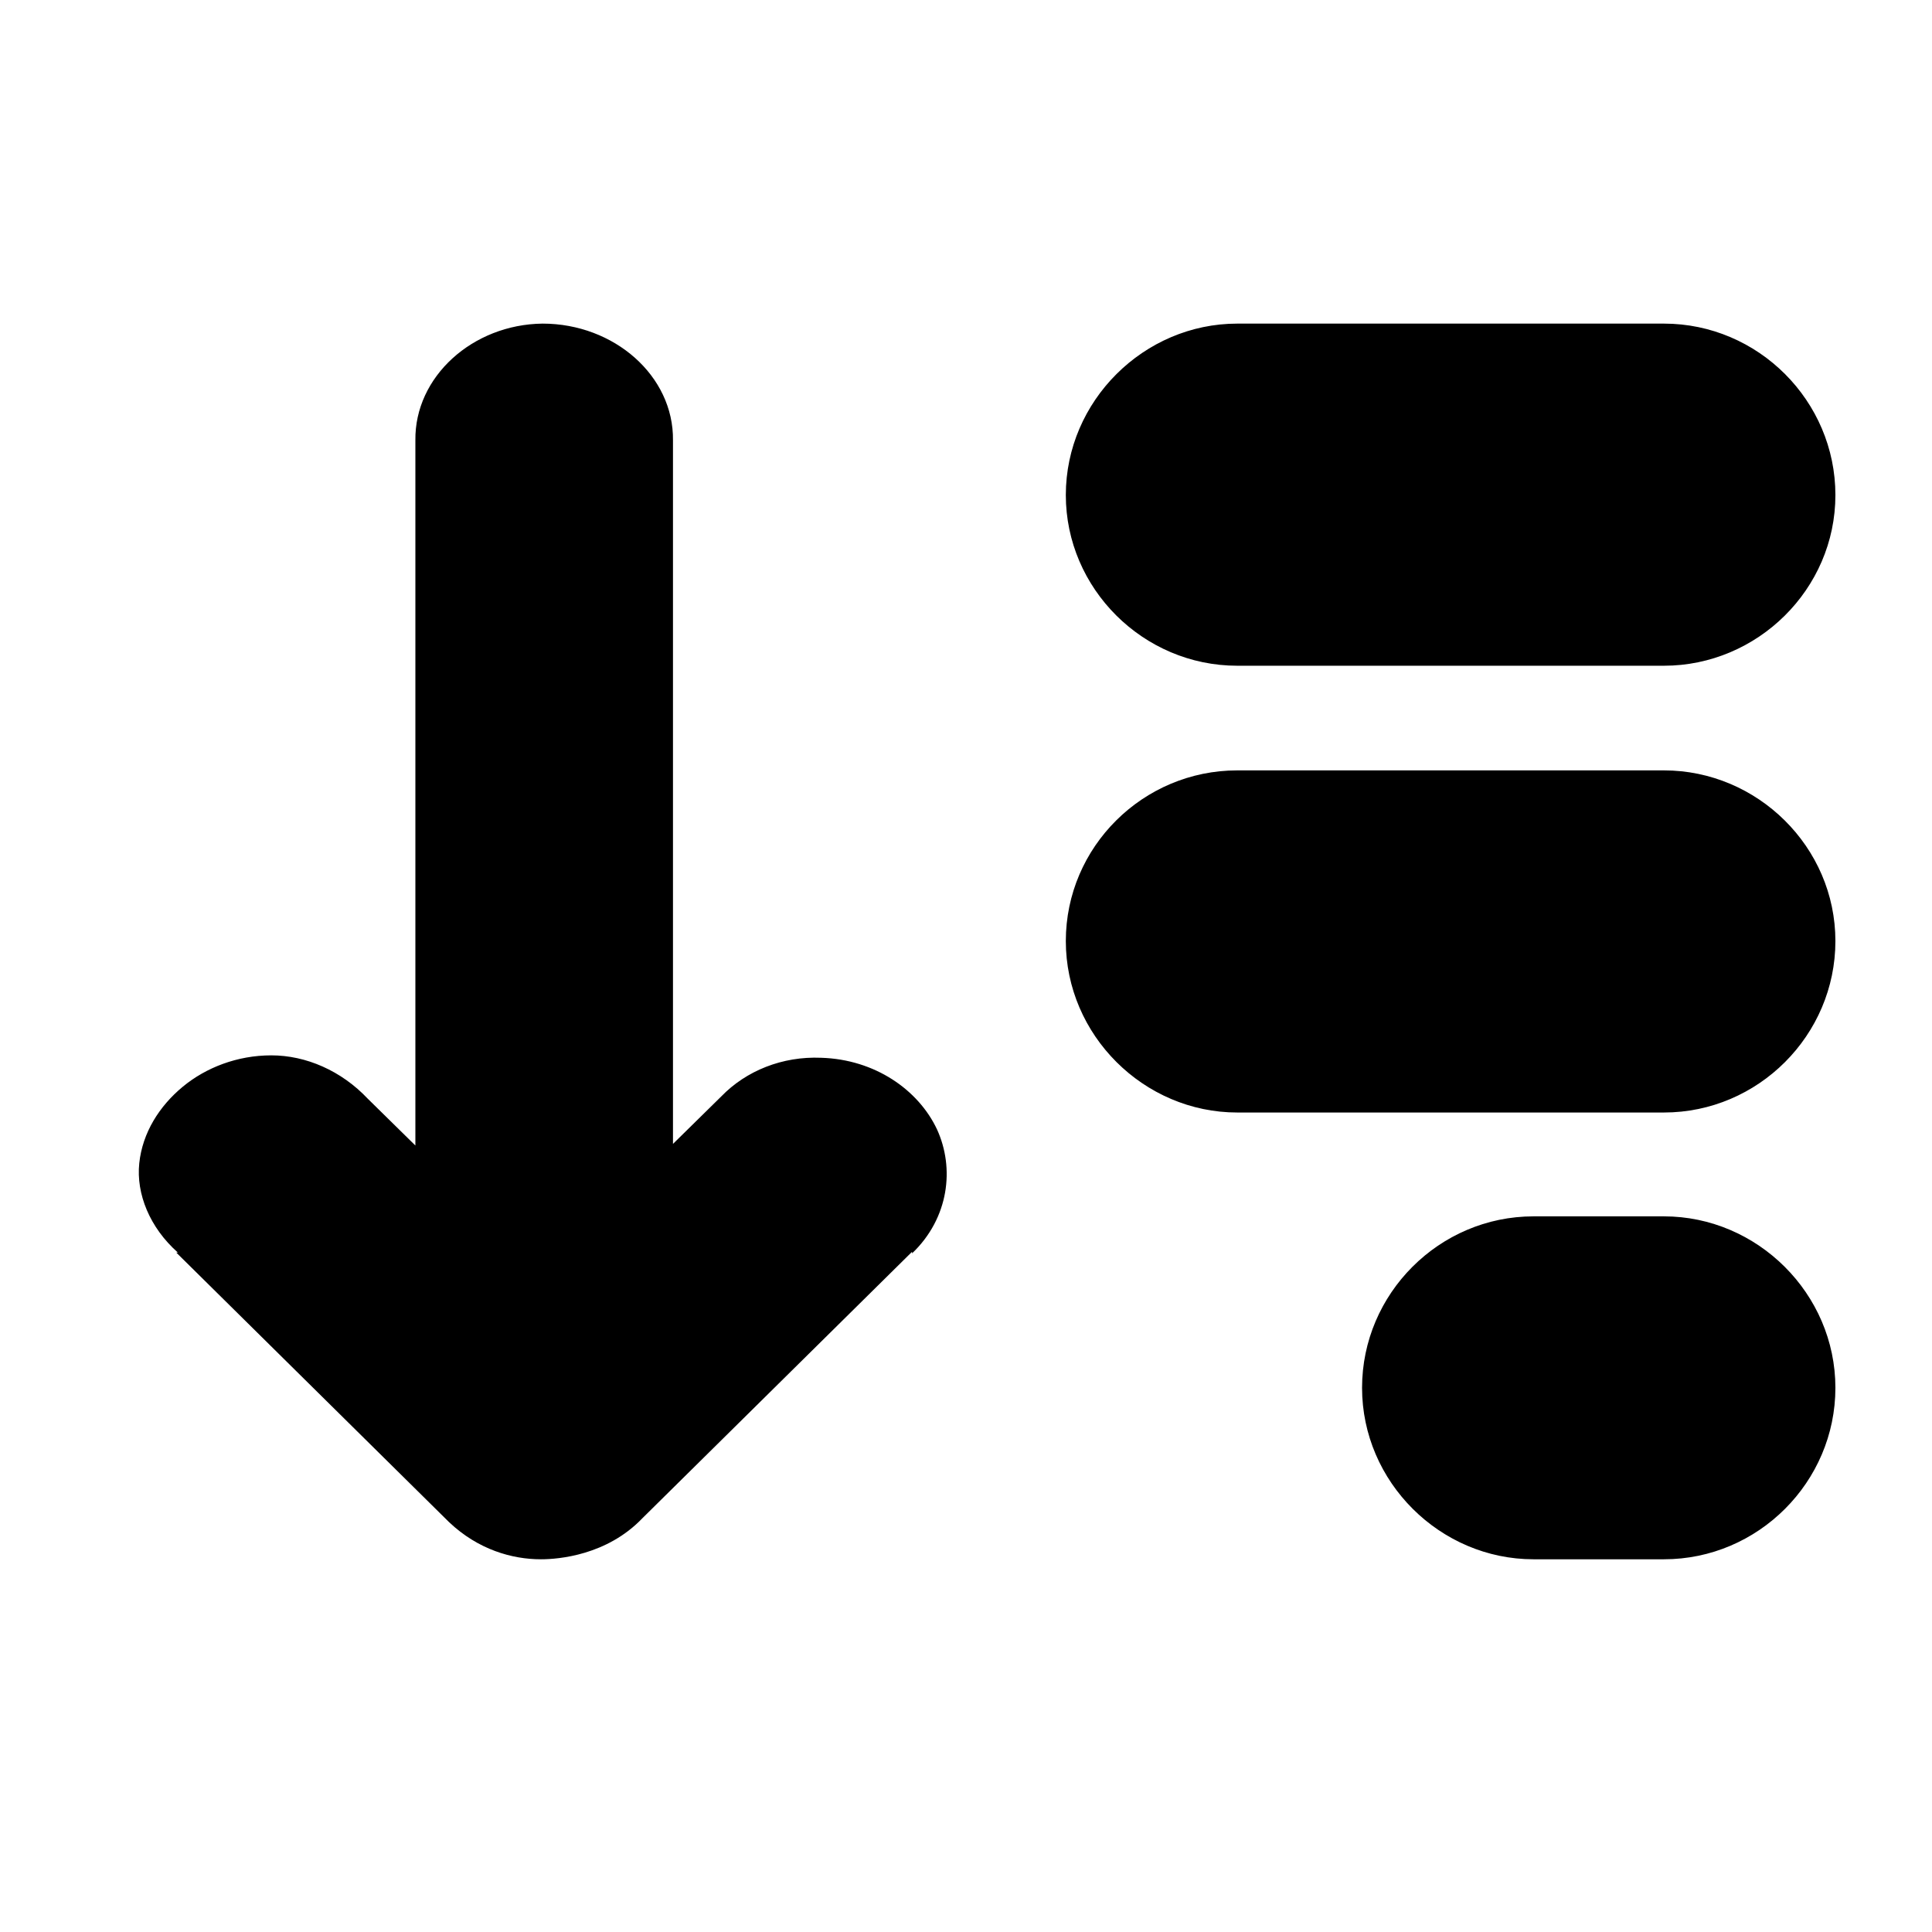
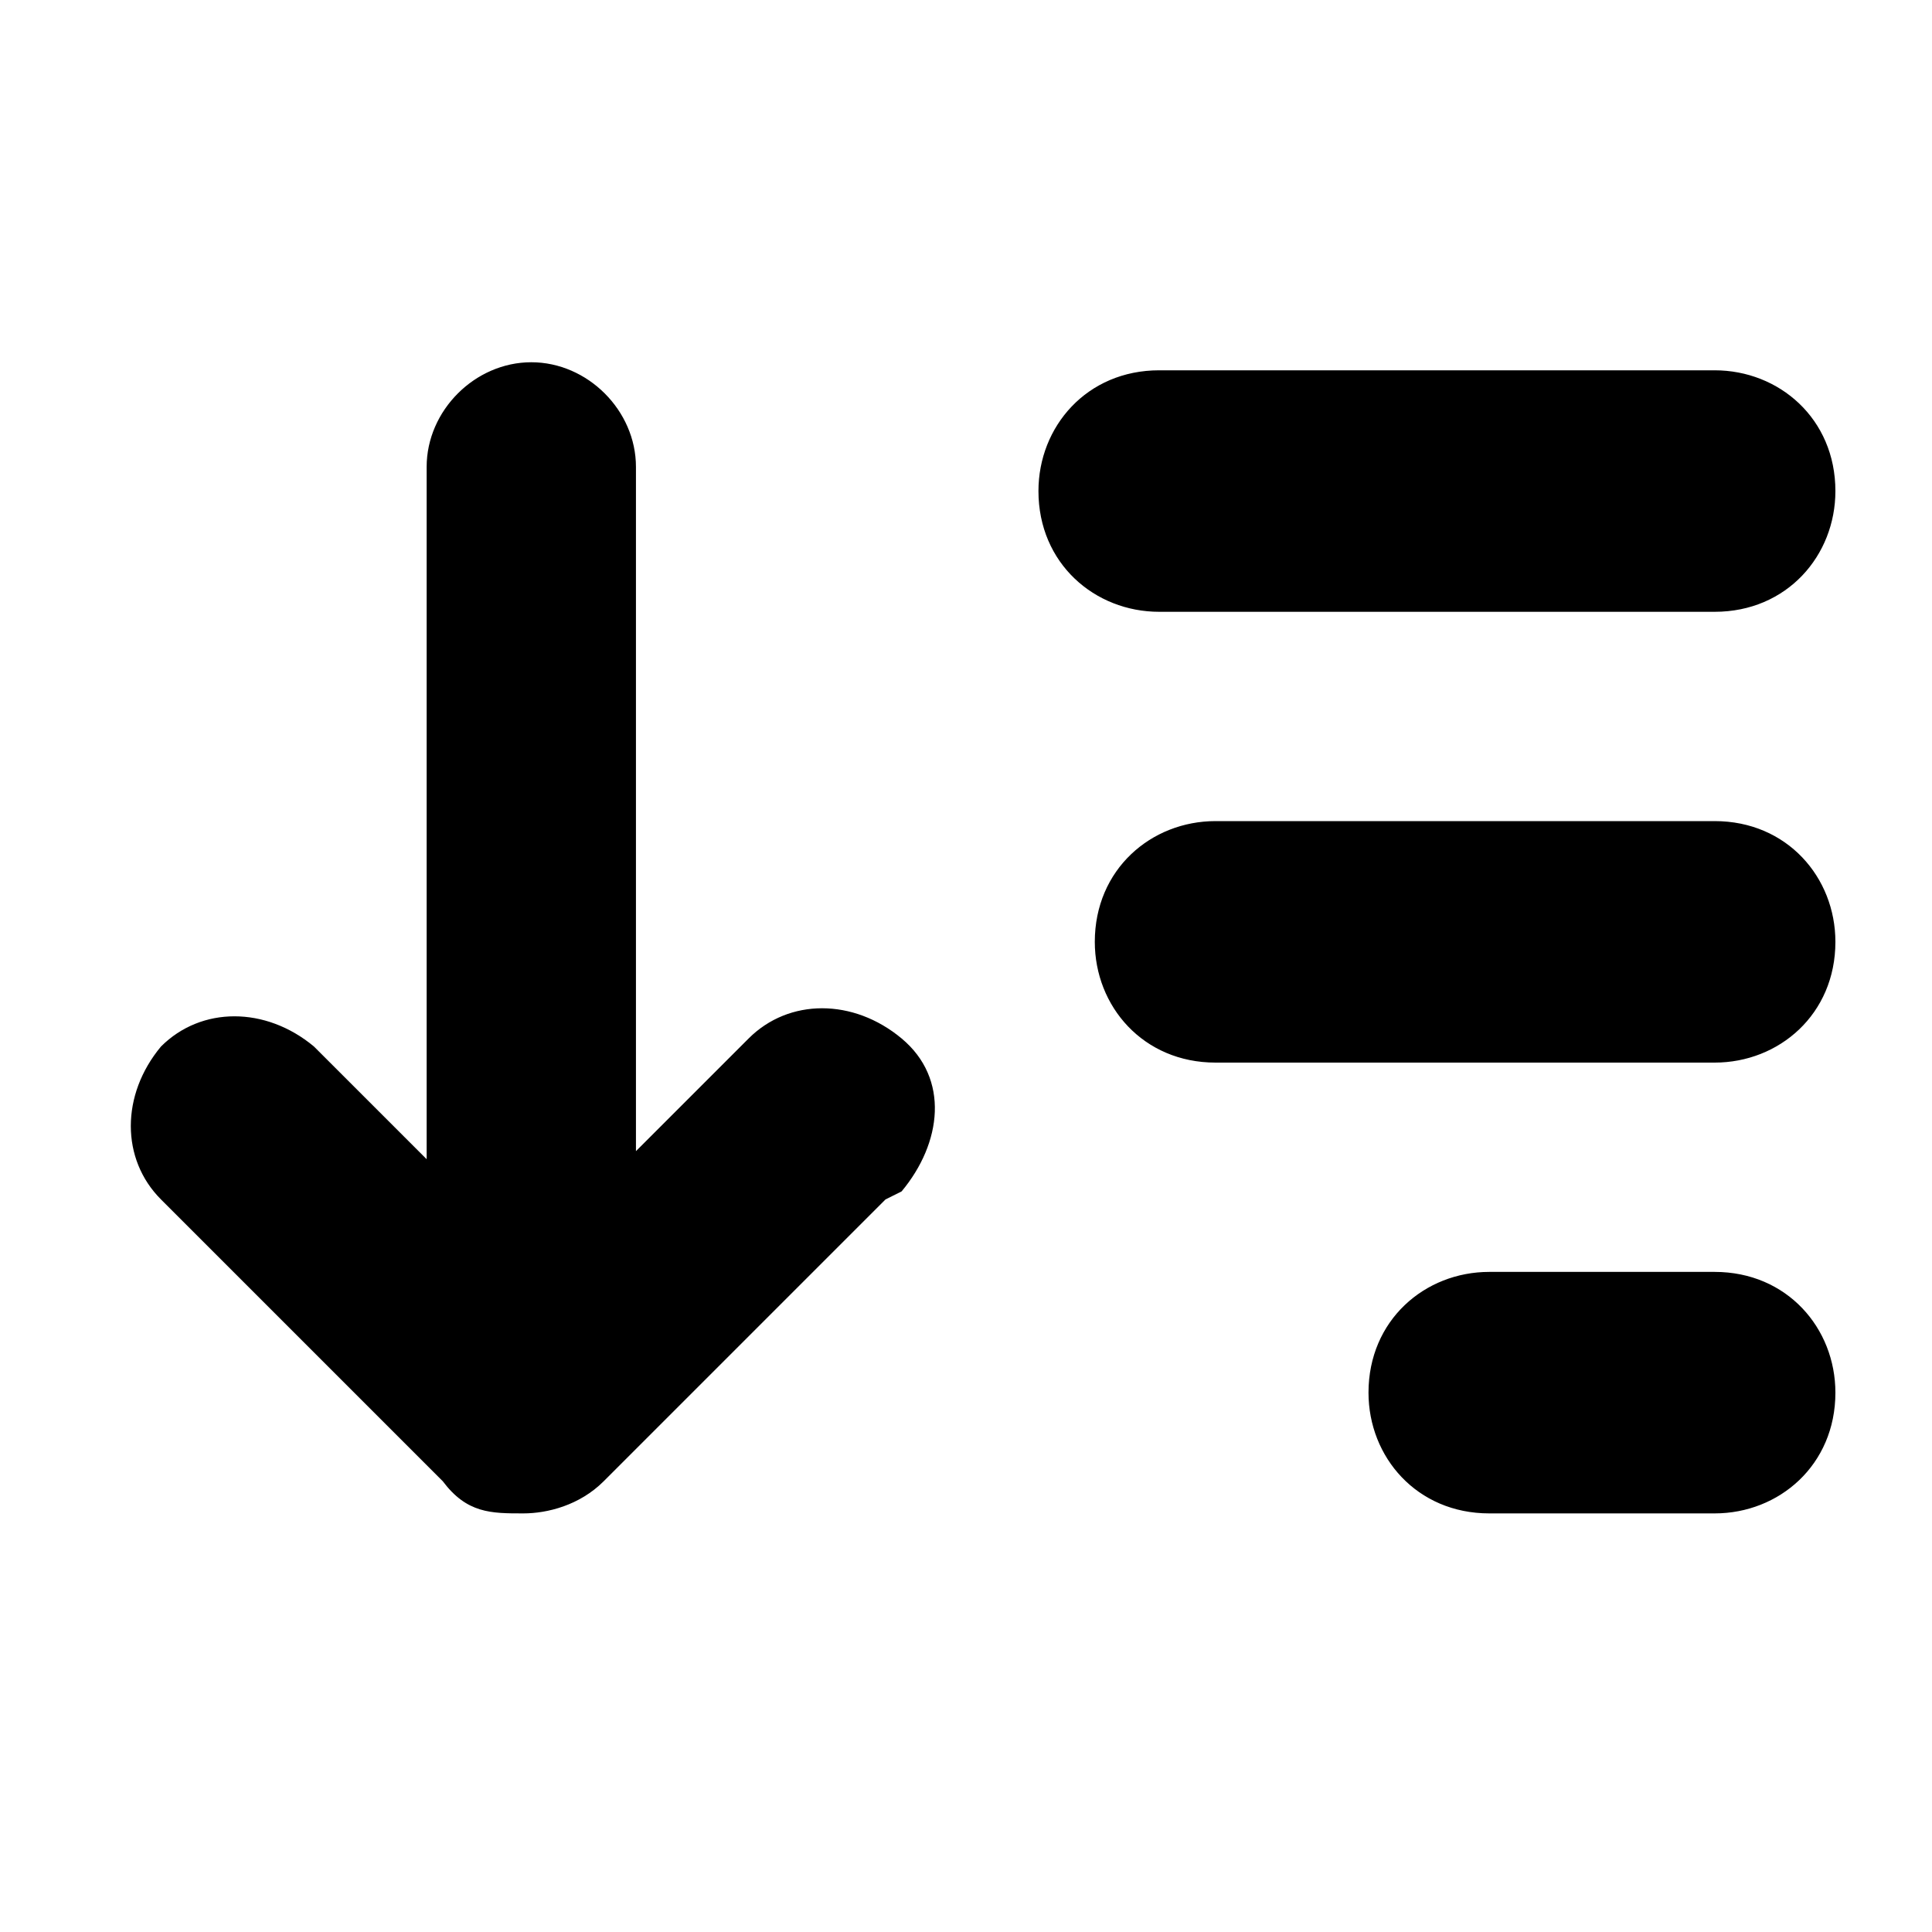
<svg xmlns="http://www.w3.org/2000/svg" id="Layer_1" version="1.1" viewBox="0 0 24 24">
  <defs>
    <style>
      .st0 {
        fill: none;
      }
    </style>
  </defs>
-   <path d="M13.24,6.15c0-1.17.97-2.13,2.13-2.13h5.3c1.17,0,2.13.96,2.13,2.13s-.97,2.12-2.13,2.12h-5.3c-1.17,0-2.13-.96-2.13-2.12ZM20.67,9.57h-5.3c-1.17,0-2.13.95-2.13,2.12s.97,2.13,2.13,2.13h5.3c1.17,0,2.13-.96,2.13-2.13s-.97-2.12-2.13-2.12ZM20.67,15.11h-1.62c-1.17,0-2.13.96-2.13,2.13s.97,2.13,2.13,2.13h1.62c1.17,0,2.13-.96,2.13-2.13s-.97-2.13-2.13-2.13ZM11.33,15.55h0s-3.35,3.31-3.35,3.31c-.44.46-1.04.51-1.26.51-.36,0-.78-.12-1.14-.46,0,0,0,0,0,0l-3.39-3.35h.02c-.35-.31-.52-.73-.48-1.11.04-.38.25-.71.54-.95s.68-.39,1.1-.39c.43,0,.87.19,1.2.54l.59.58V5.47c-.01-.79.71-1.44,1.58-1.45h0c.89,0,1.63.65,1.62,1.45v8.74l.6-.59c.31-.32.76-.5,1.24-.48.67.02,1.21.4,1.44.89.22.48.15,1.1-.31,1.54Z" />
  <rect class="st0" width="24" height="24" />
+   <path d="M11,14.9l-3.5,3.5c-.3.3-.7.4-1,.4-.4,0-.7,0-1-.4l-3.5-3.5c-.5-.5-.5-1.3,0-1.9.5-.5,1.3-.5,1.9,0l1.4,1.4V5.8c0-.7.6-1.3,1.3-1.3s1.3.6,1.3,1.3v8.5l1.4-1.4c.5-.5,1.3-.5,1.9,0s.5,1.3,0,1.9ZM22.8,6.1h0c0-.9-.7-1.5-1.5-1.5h-6.9c-.9,0-1.5.7-1.5,1.5h0c0,.9.7,1.5,1.5,1.5h6.9c.9,0,1.5-.7,1.5-1.5ZM21.3,13.2h-6.2c-.9,0-1.5-.7-1.5-1.5h0c0-.9.7-1.5,1.5-1.5h6.2c.9,0,1.5.7,1.5,1.5h0c0,.9-.7,1.5-1.5,1.5ZM21.3,18.8h-2.8c-.9,0-1.5-.7-1.5-1.5h0c0-.9.7-1.5,1.5-1.5h2.8c.9,0,1.5.7,1.5,1.5h0c0,.9-.7,1.5-1.5,1.5Z" />
</svg>
